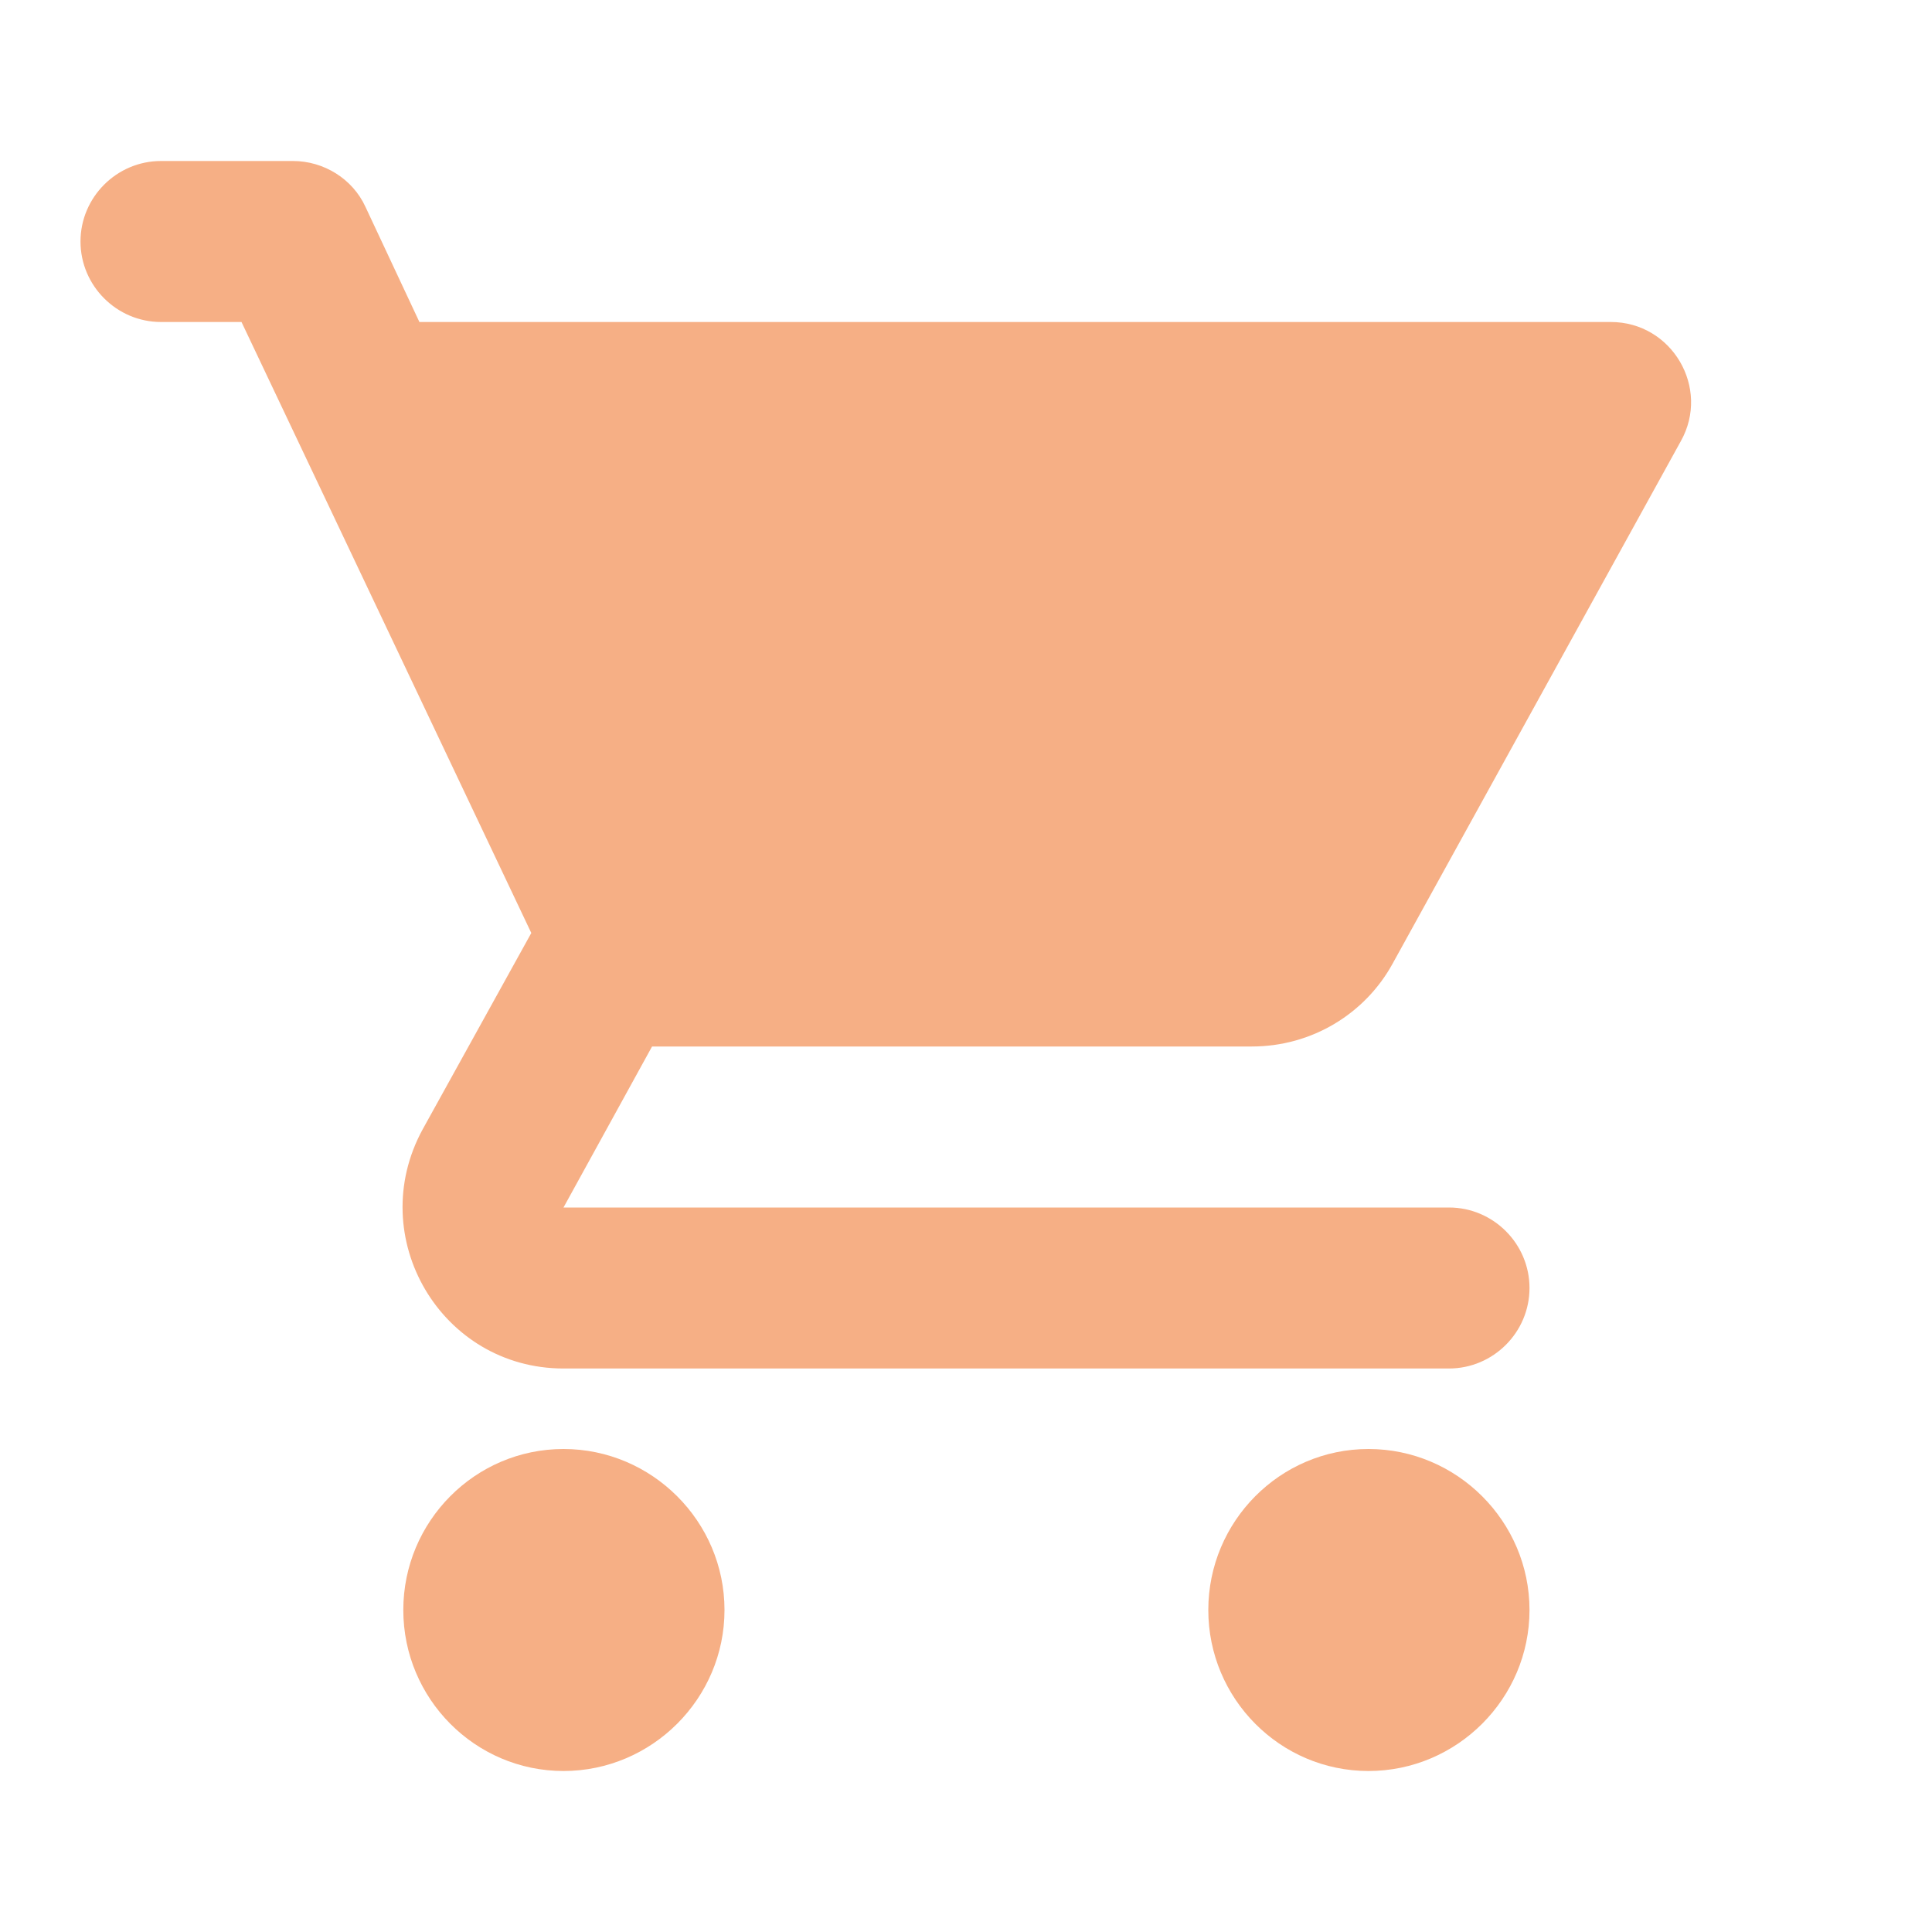
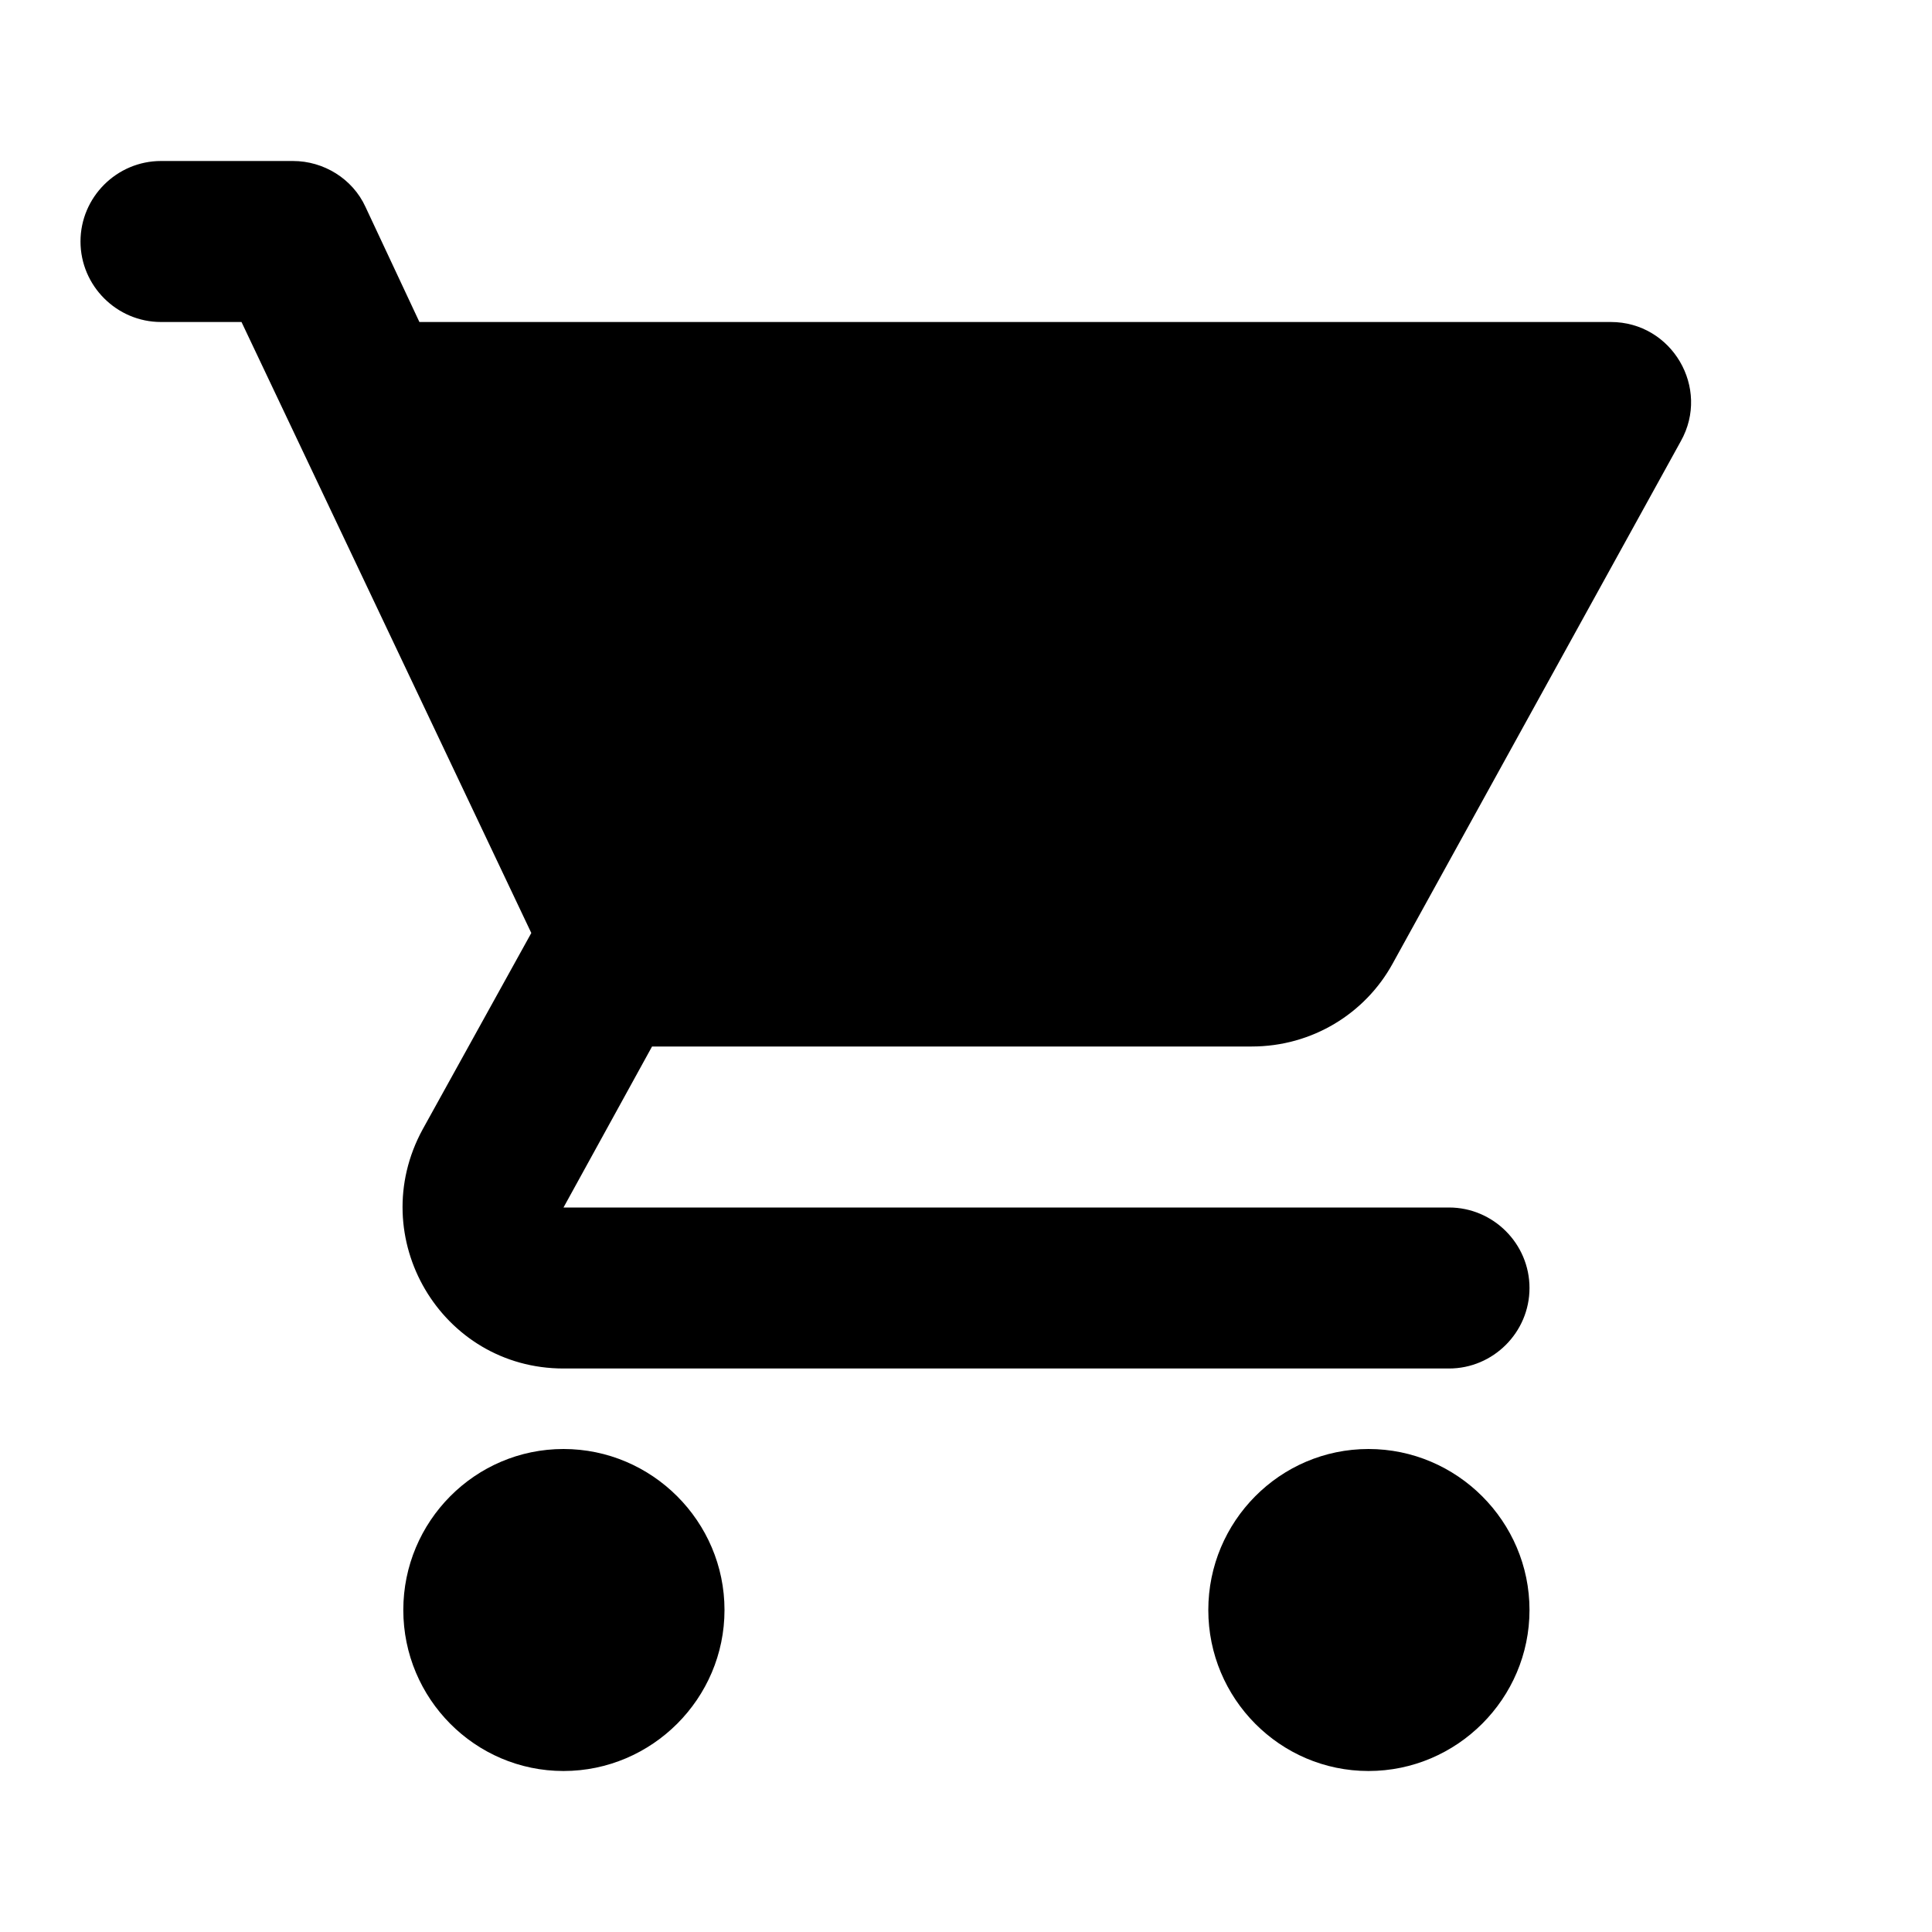
- <svg xmlns="http://www.w3.org/2000/svg" fill="rgb(246, 175, 133)" width="35px" viewBox="0 0 24 24" id="shopping-cart">
+ <svg xmlns="http://www.w3.org/2000/svg" fill="black" width="35px" viewBox="0 0 24 24" id="shopping-cart">
  <path fill="none" d="M0 0h24v24H0V0z" />
  <path d="M7 18c-1.1 0-1.99.9-1.99 2S5.9 22 7 22s2-.9 2-2-.9-2-2-2zM1 3c0 .55.45 1 1 1h1l3.6 7.59-1.35 2.44C4.52 15.37 5.48 17 7 17h11c.55 0 1-.45 1-1s-.45-1-1-1H7l1.1-2h7.45c.75 0 1.41-.41 1.75-1.03l3.58-6.49c.37-.66-.11-1.48-.87-1.48H5.21l-.67-1.43c-.16-.35-.52-.57-.9-.57H2c-.55 0-1 .45-1 1zm16 15c-1.1 0-1.99.9-1.99 2s.89 2 1.99 2 2-.9 2-2-.9-2-2-2z" />
</svg>
